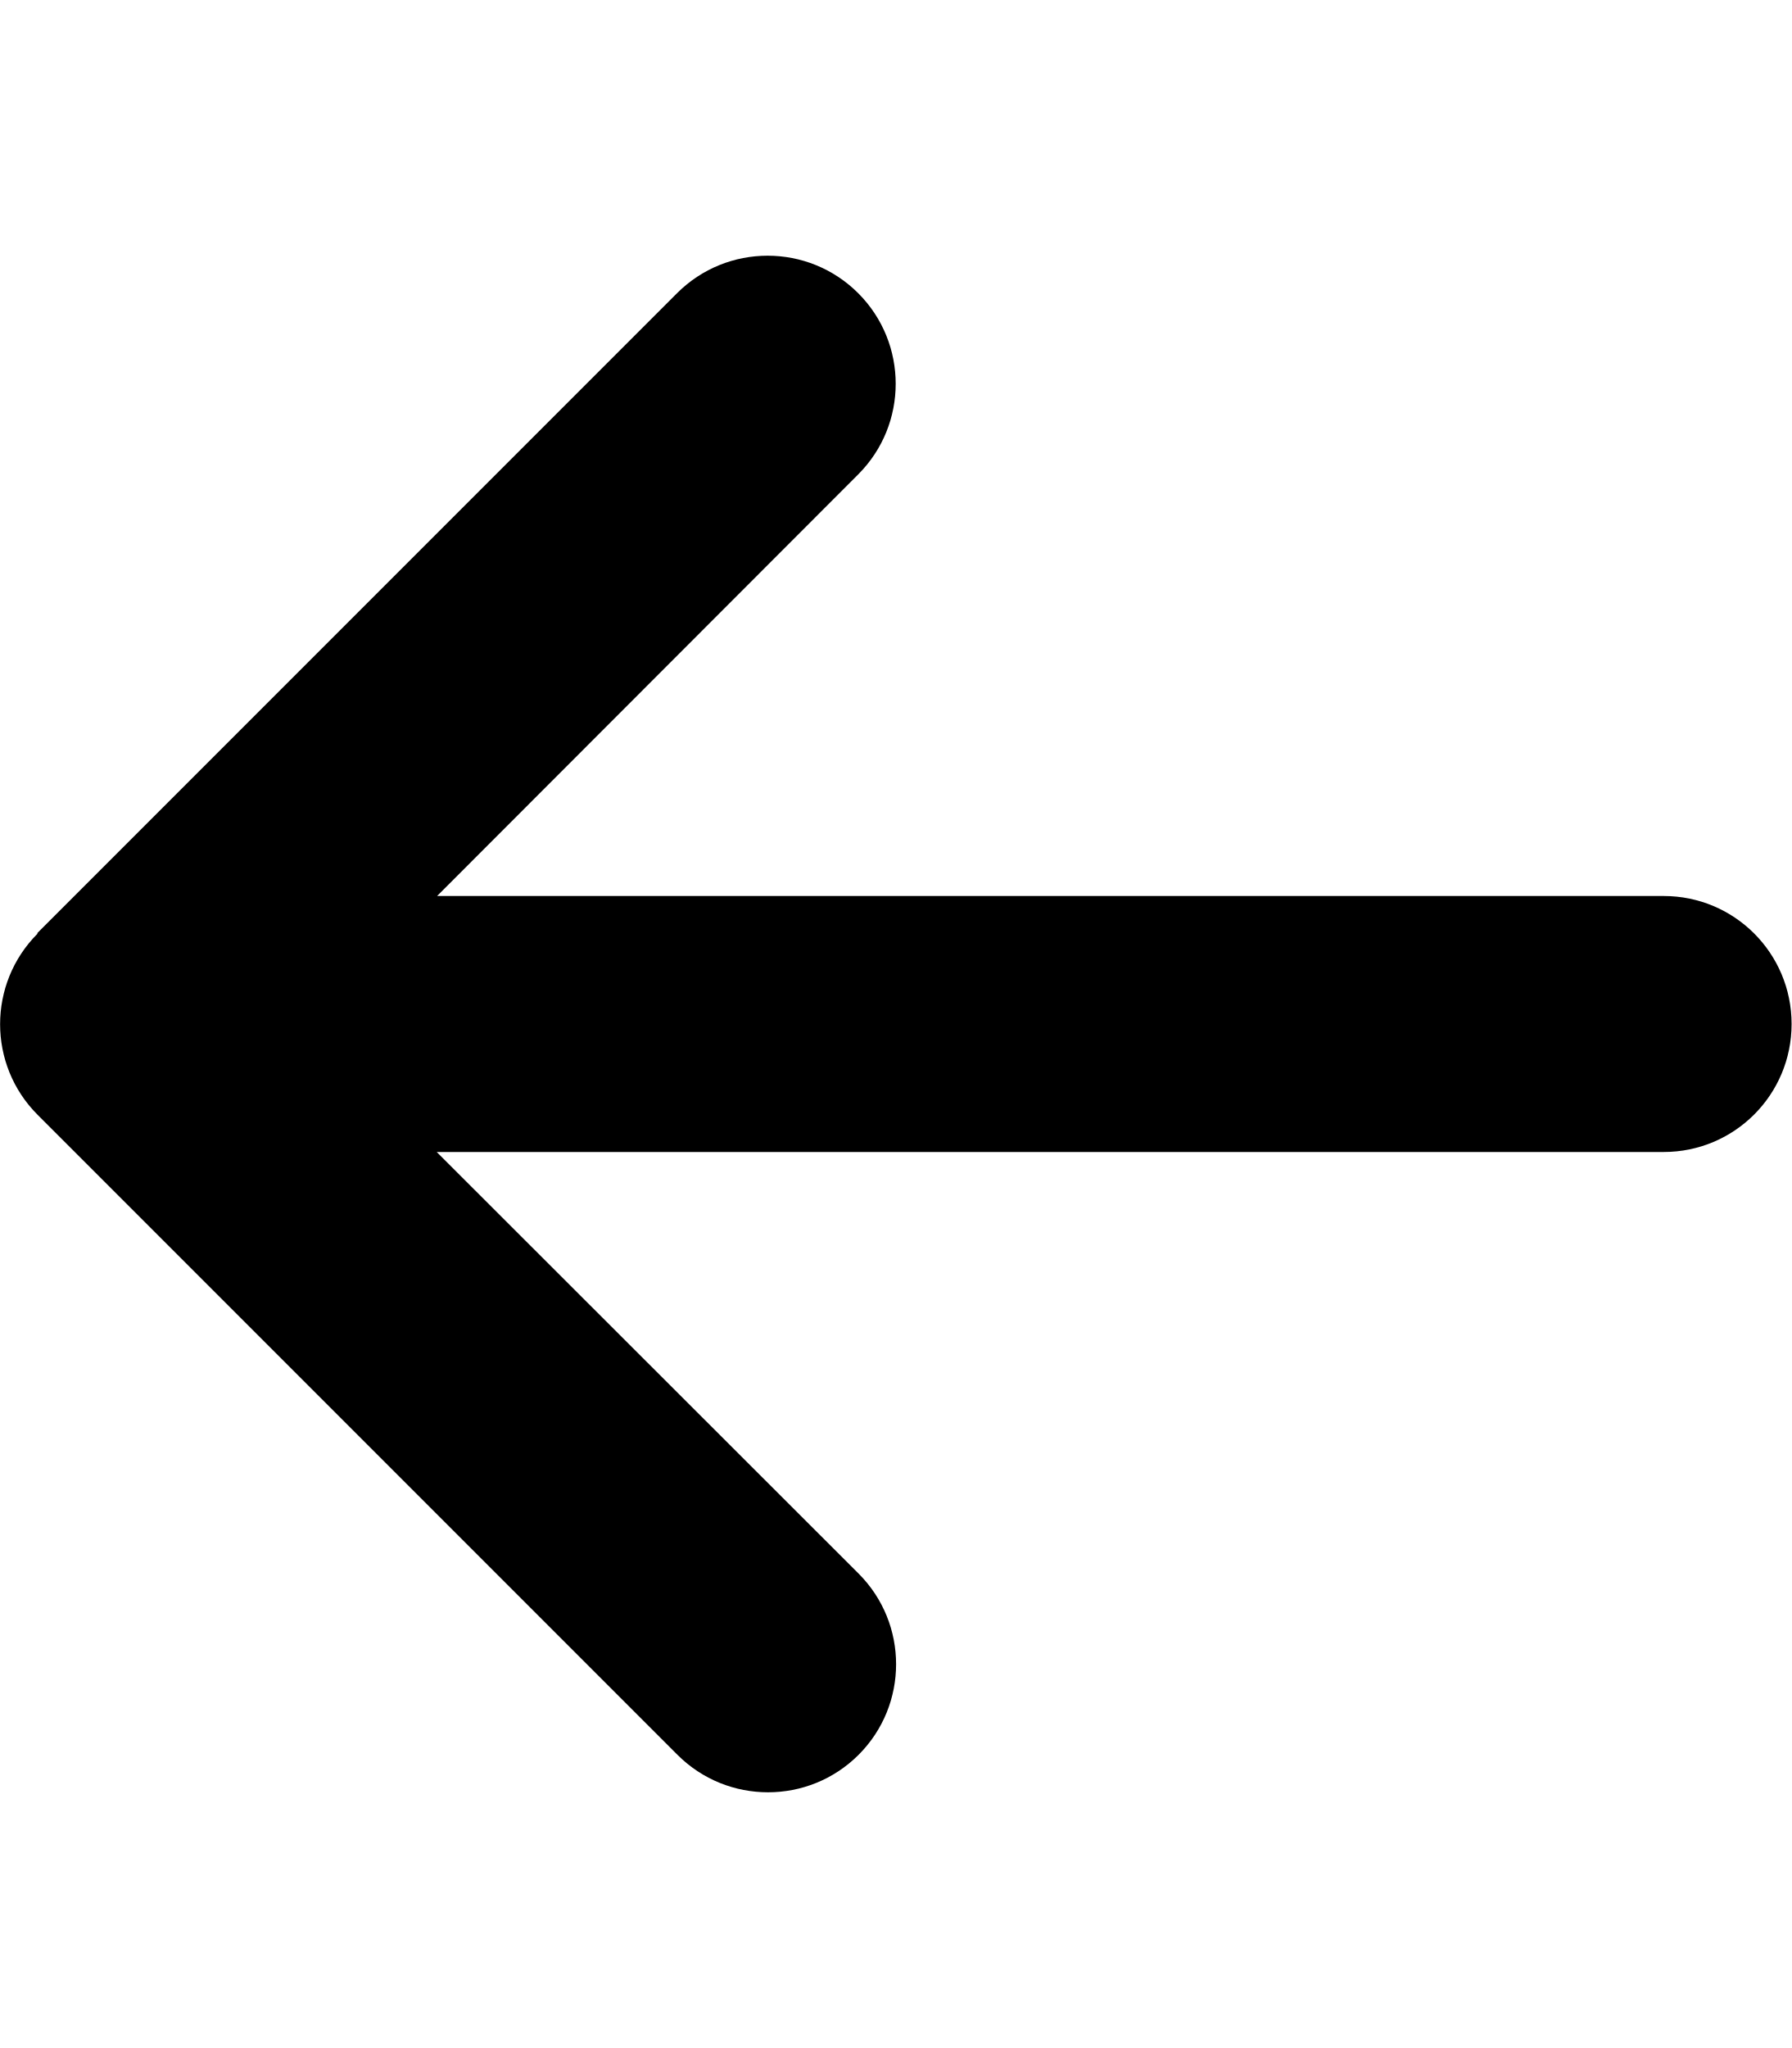
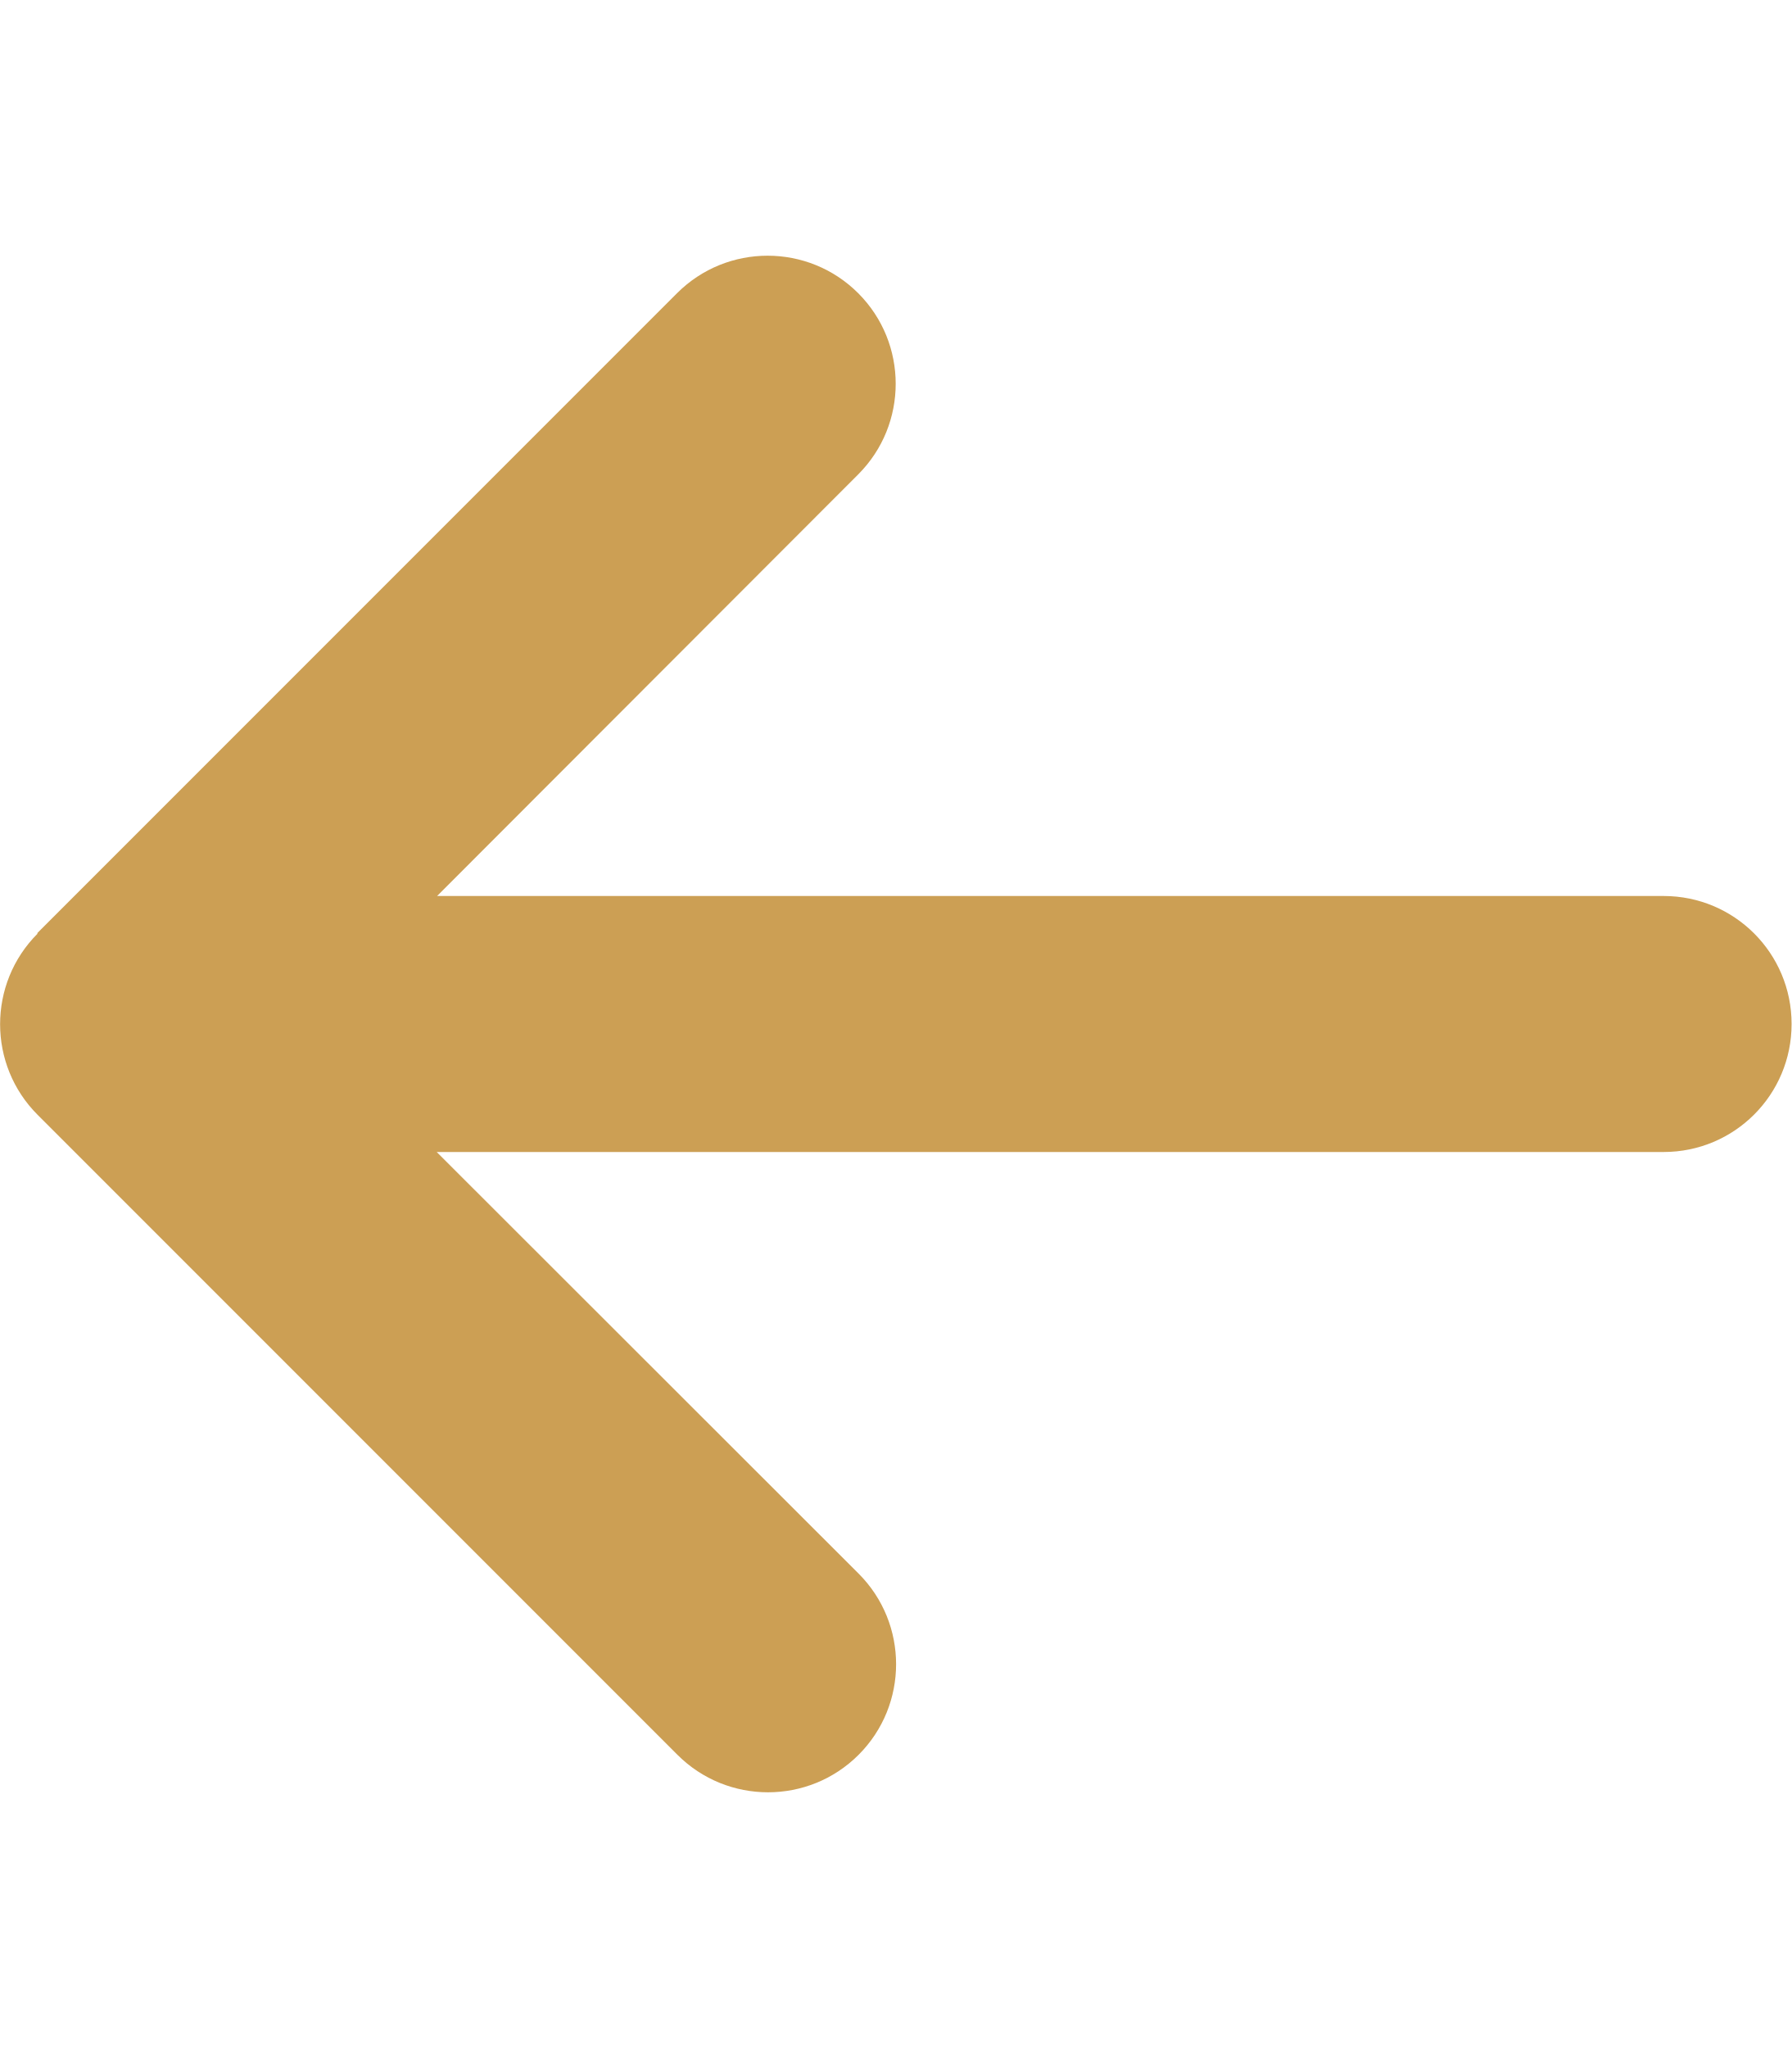
<svg xmlns="http://www.w3.org/2000/svg" viewBox="0 0 448 512">
-   <path d="M9.4 233.4c-12.5 12.5-12.5 32.8 0 45.3l160 160c12.5 12.5 32.8 12.5 45.3 0s12.5-32.8 0-45.3L109.2 288 416 288c17.7 0 32-14.3 32-32s-14.3-32-32-32l-306.7 0L214.6 118.6c12.5-12.5 12.5-32.8 0-45.3s-32.8-12.5-45.3 0l-160 160z" />
+   <path fill="#CC9F54" d="M9.4 233.4c-12.5 12.5-12.5 32.8 0 45.3l160 160c12.5 12.5 32.8 12.5 45.3 0s12.5-32.8 0-45.3L109.2 288 416 288c17.7 0 32-14.3 32-32s-14.3-32-32-32l-306.7 0L214.6 118.6c12.5-12.5 12.5-32.8 0-45.3s-32.8-12.5-45.3 0l-160 160z" />
</svg>
